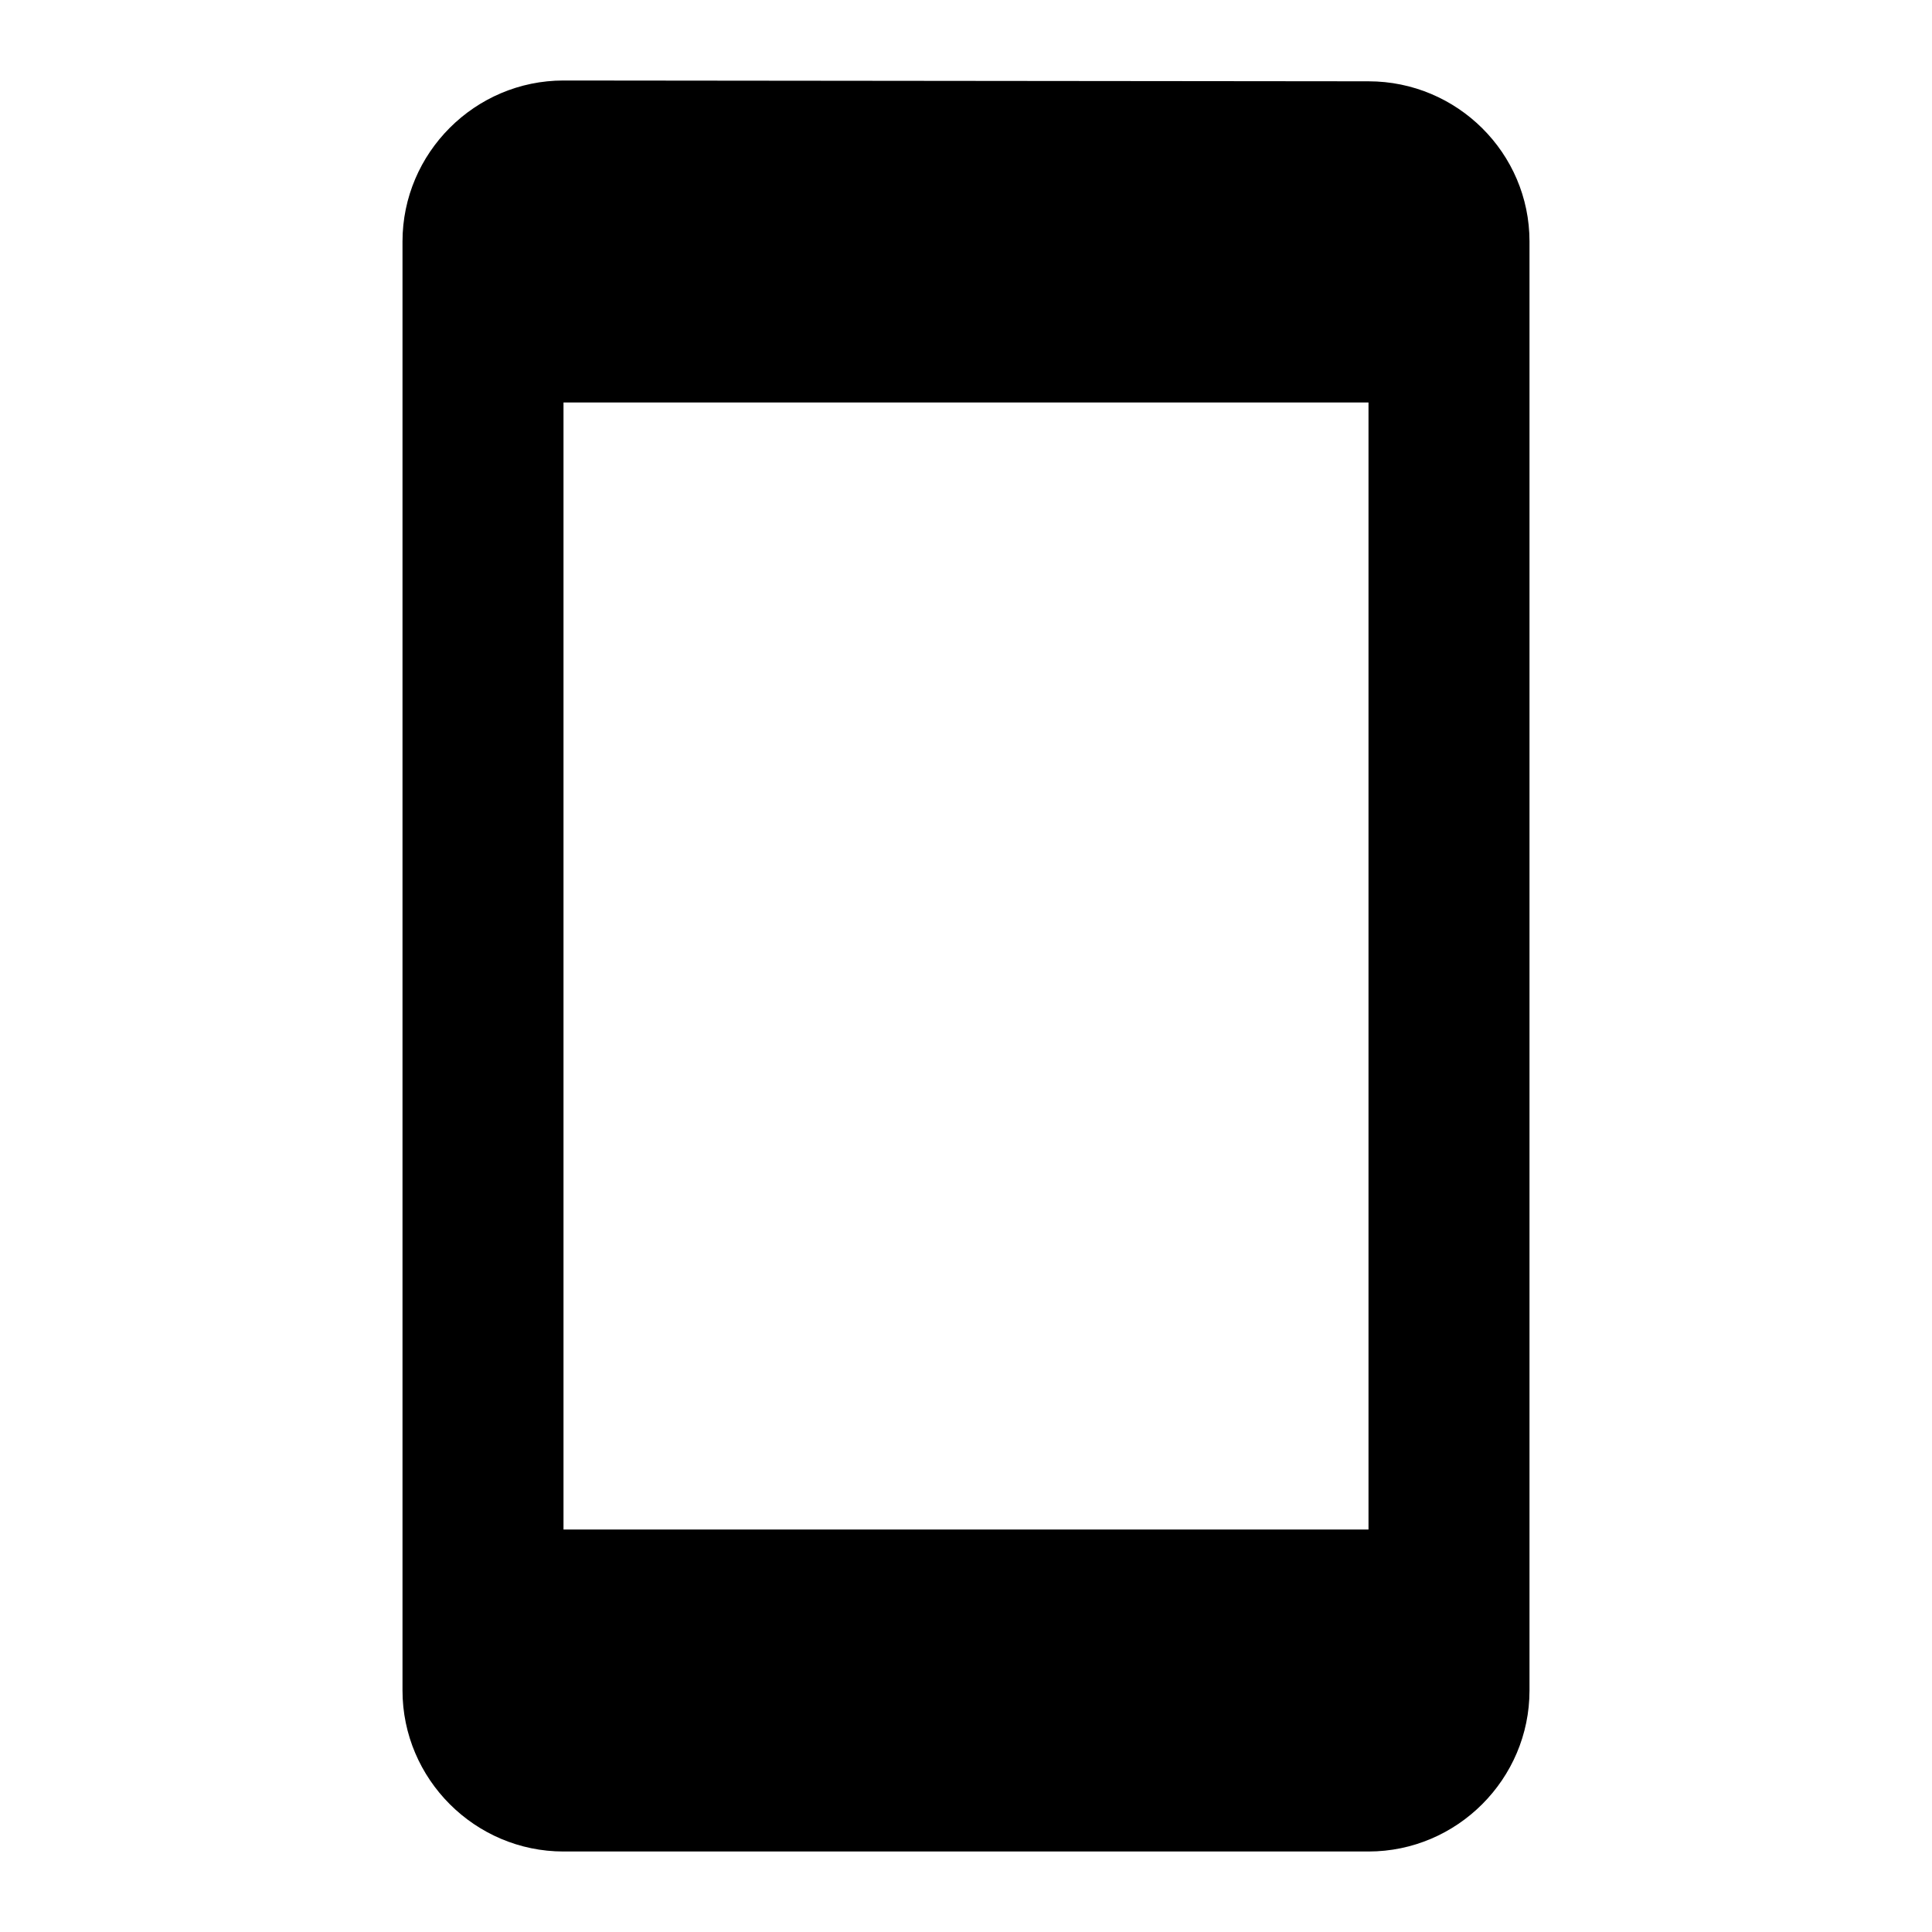
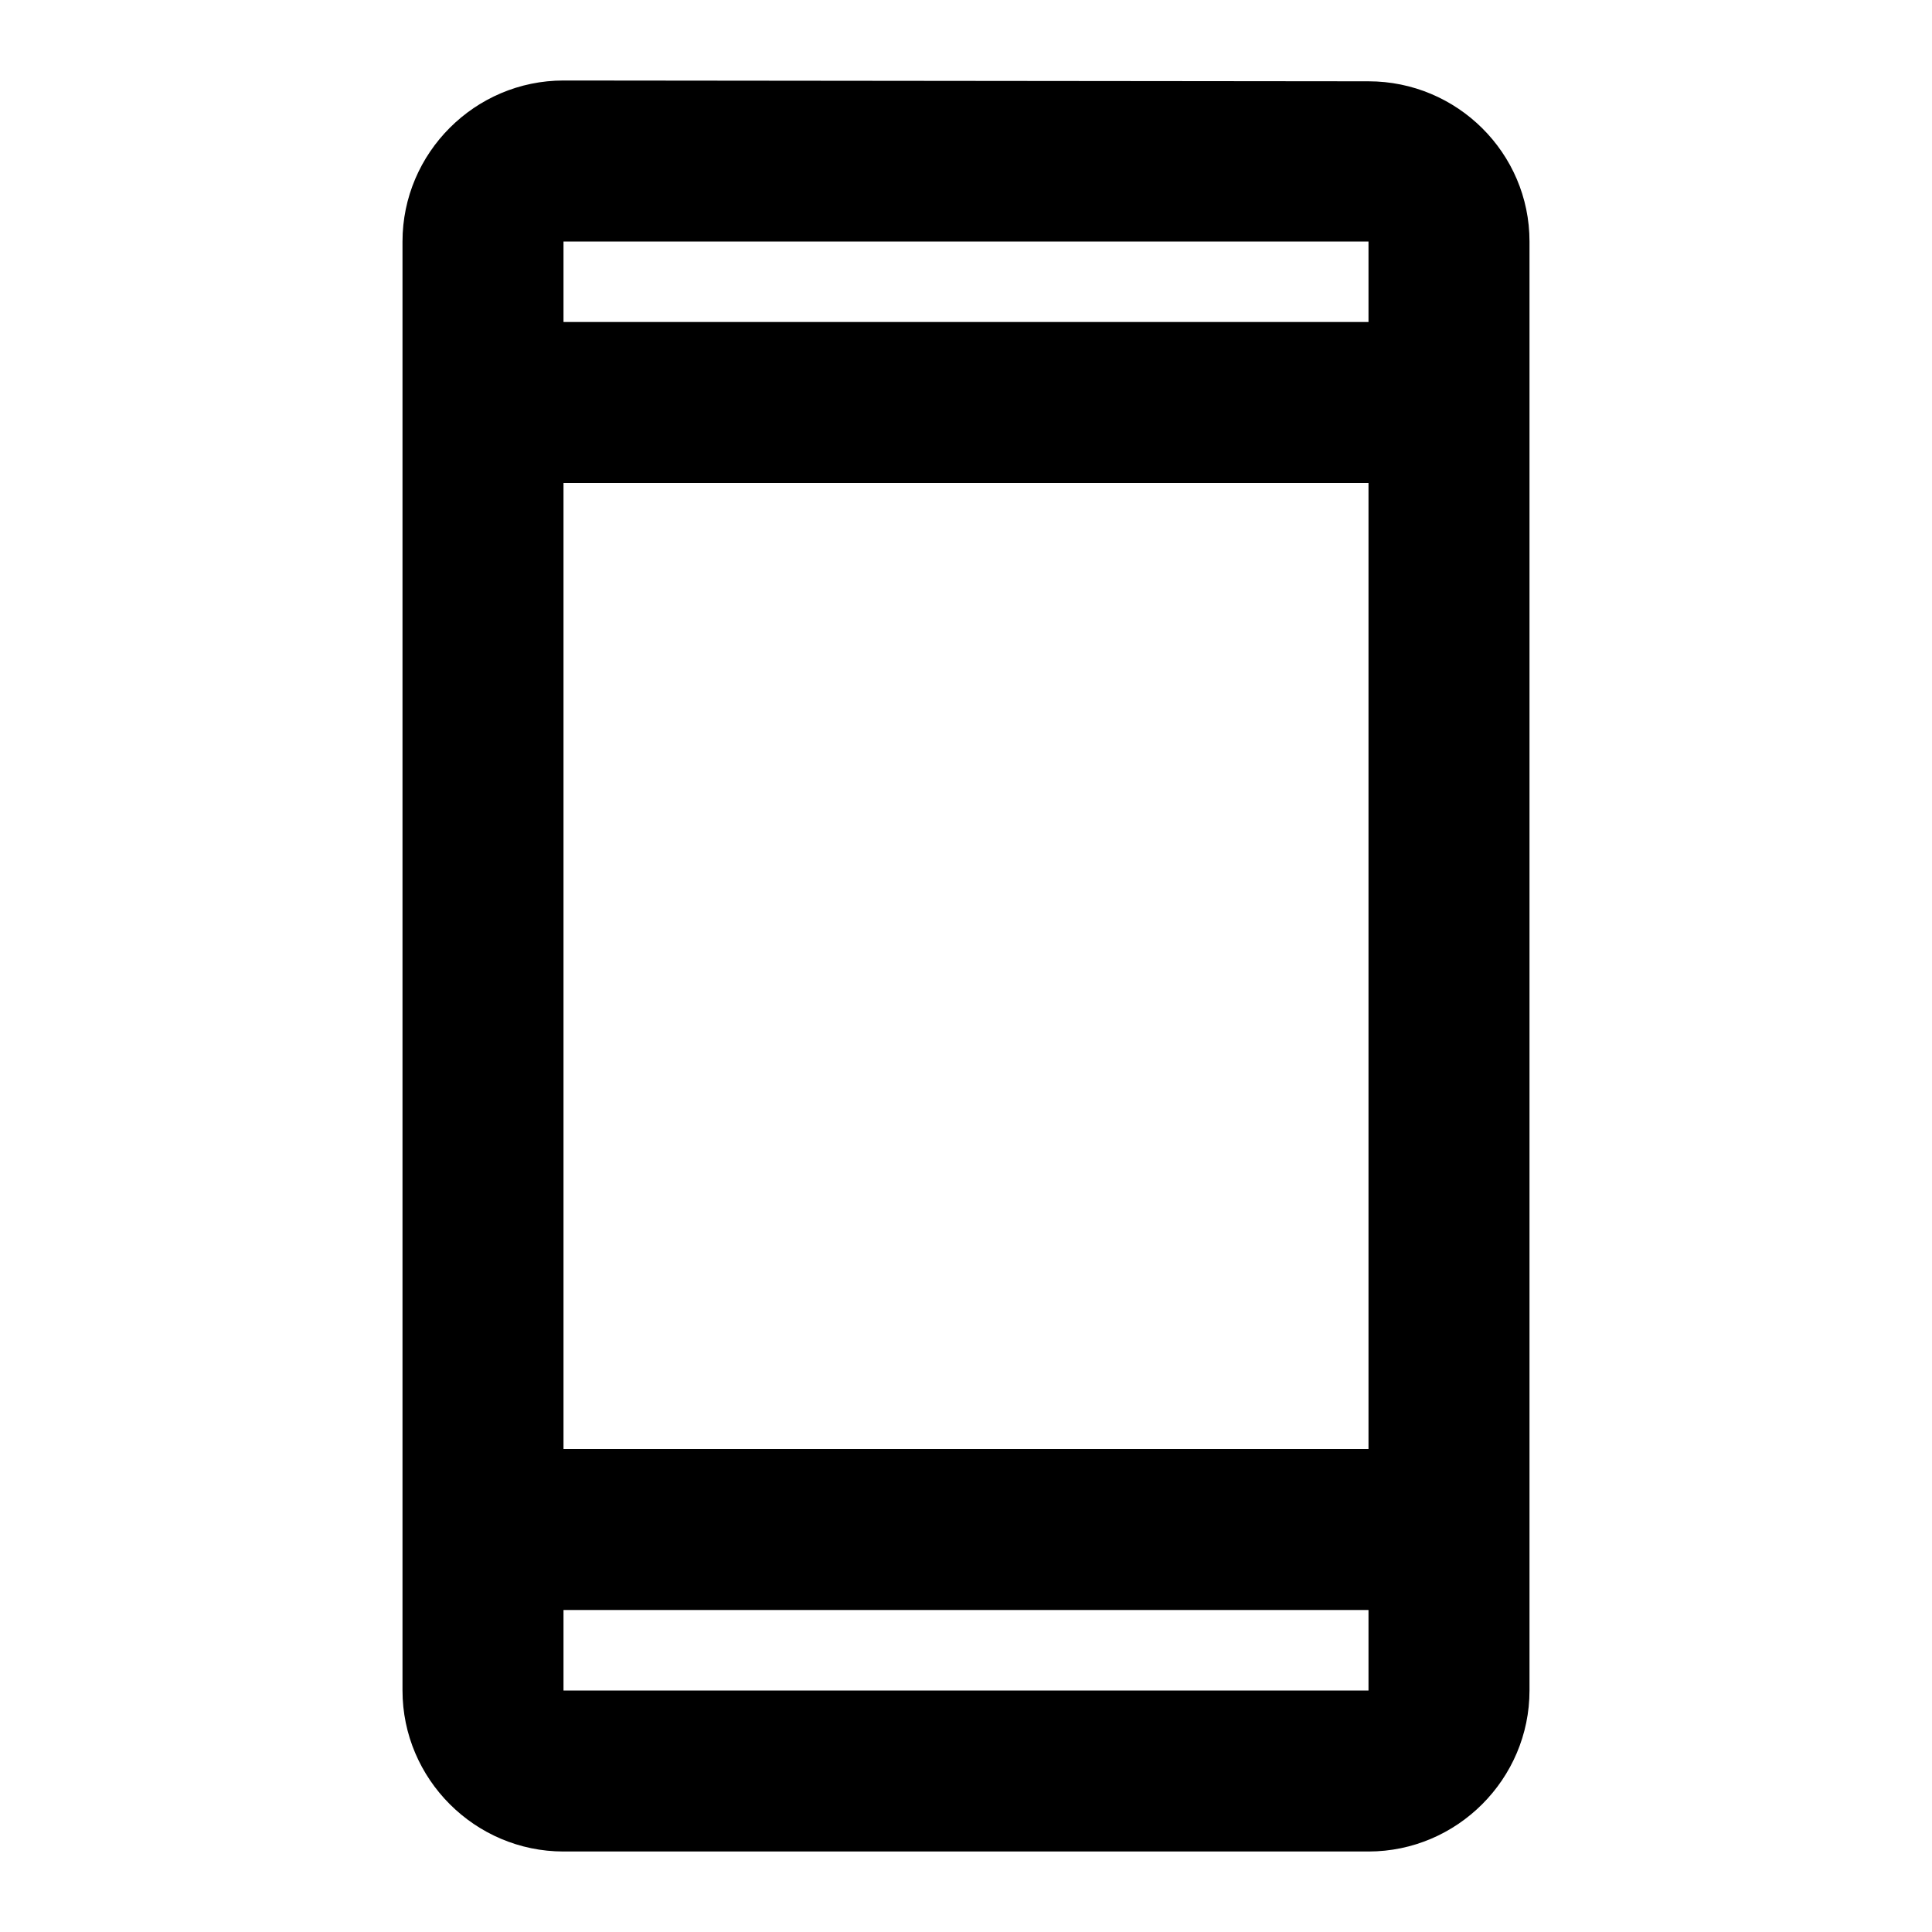
- <svg xmlns="http://www.w3.org/2000/svg" height="24" viewBox="0 0 24 24" width="24">
-   <path d="M0 0h24v24H0V0z" fill="none" />
-   <path d="M17 1.01L7 1c-1.1 0-2 .9-2 2v18c0 1.1.9 2 2 2h10c1.1 0 2-.9 2-2V3c0-1.1-.9-1.99-2-1.99zM17 19H7V5h10v14z" />
+ <svg xmlns="http://www.w3.org/2000/svg" enable-background="new 0 0 24 24" height="24" viewBox="0 0 24 24" width="24">
+   <g>
+     <path d="M0,0h24v24H0V0z" fill="none" />
+   </g>
+   <g>
+     <path d="M17,1.01L7,1C5.9,1,5,1.9,5,3v18c0,1.1,0.9,2,2,2h10c1.1,0,2-0.9,2-2V3C19,1.9,18.1,1.01,17,1.01z M17,21H7v-1h10V21z M17,18H7V6h10V18z M17,4H7V3h10V4z " />
+   </g>
</svg>
